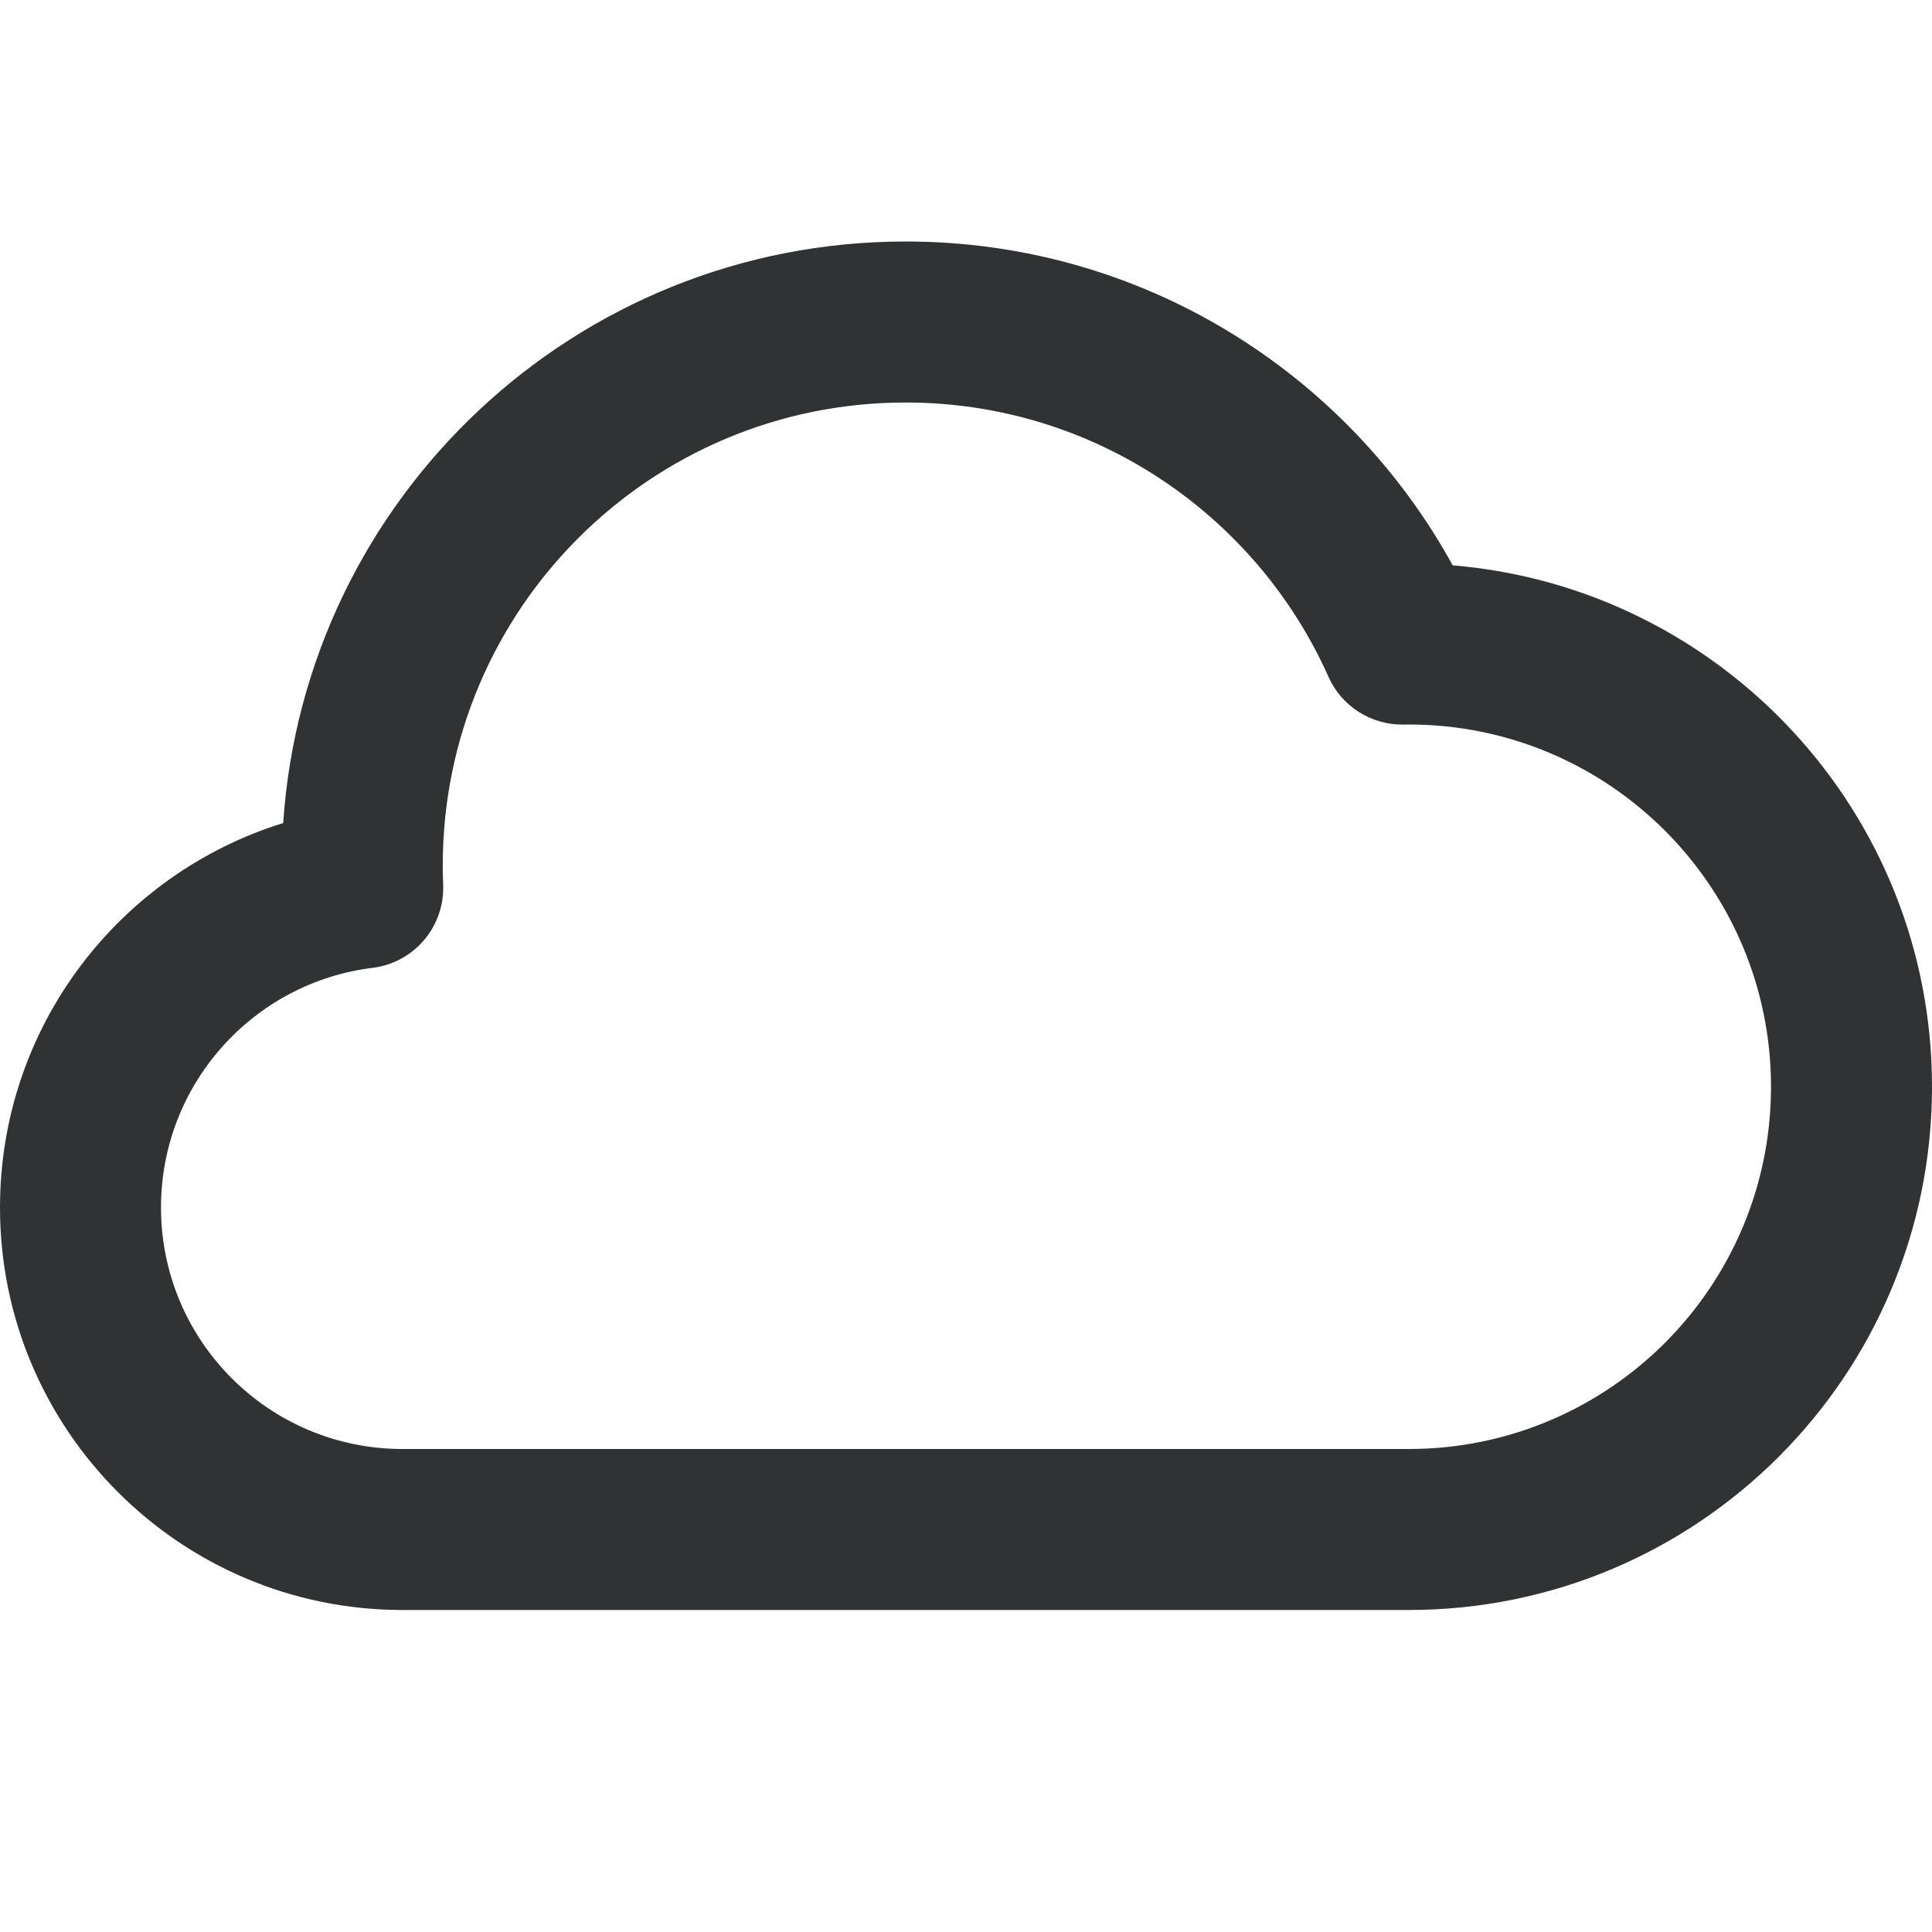
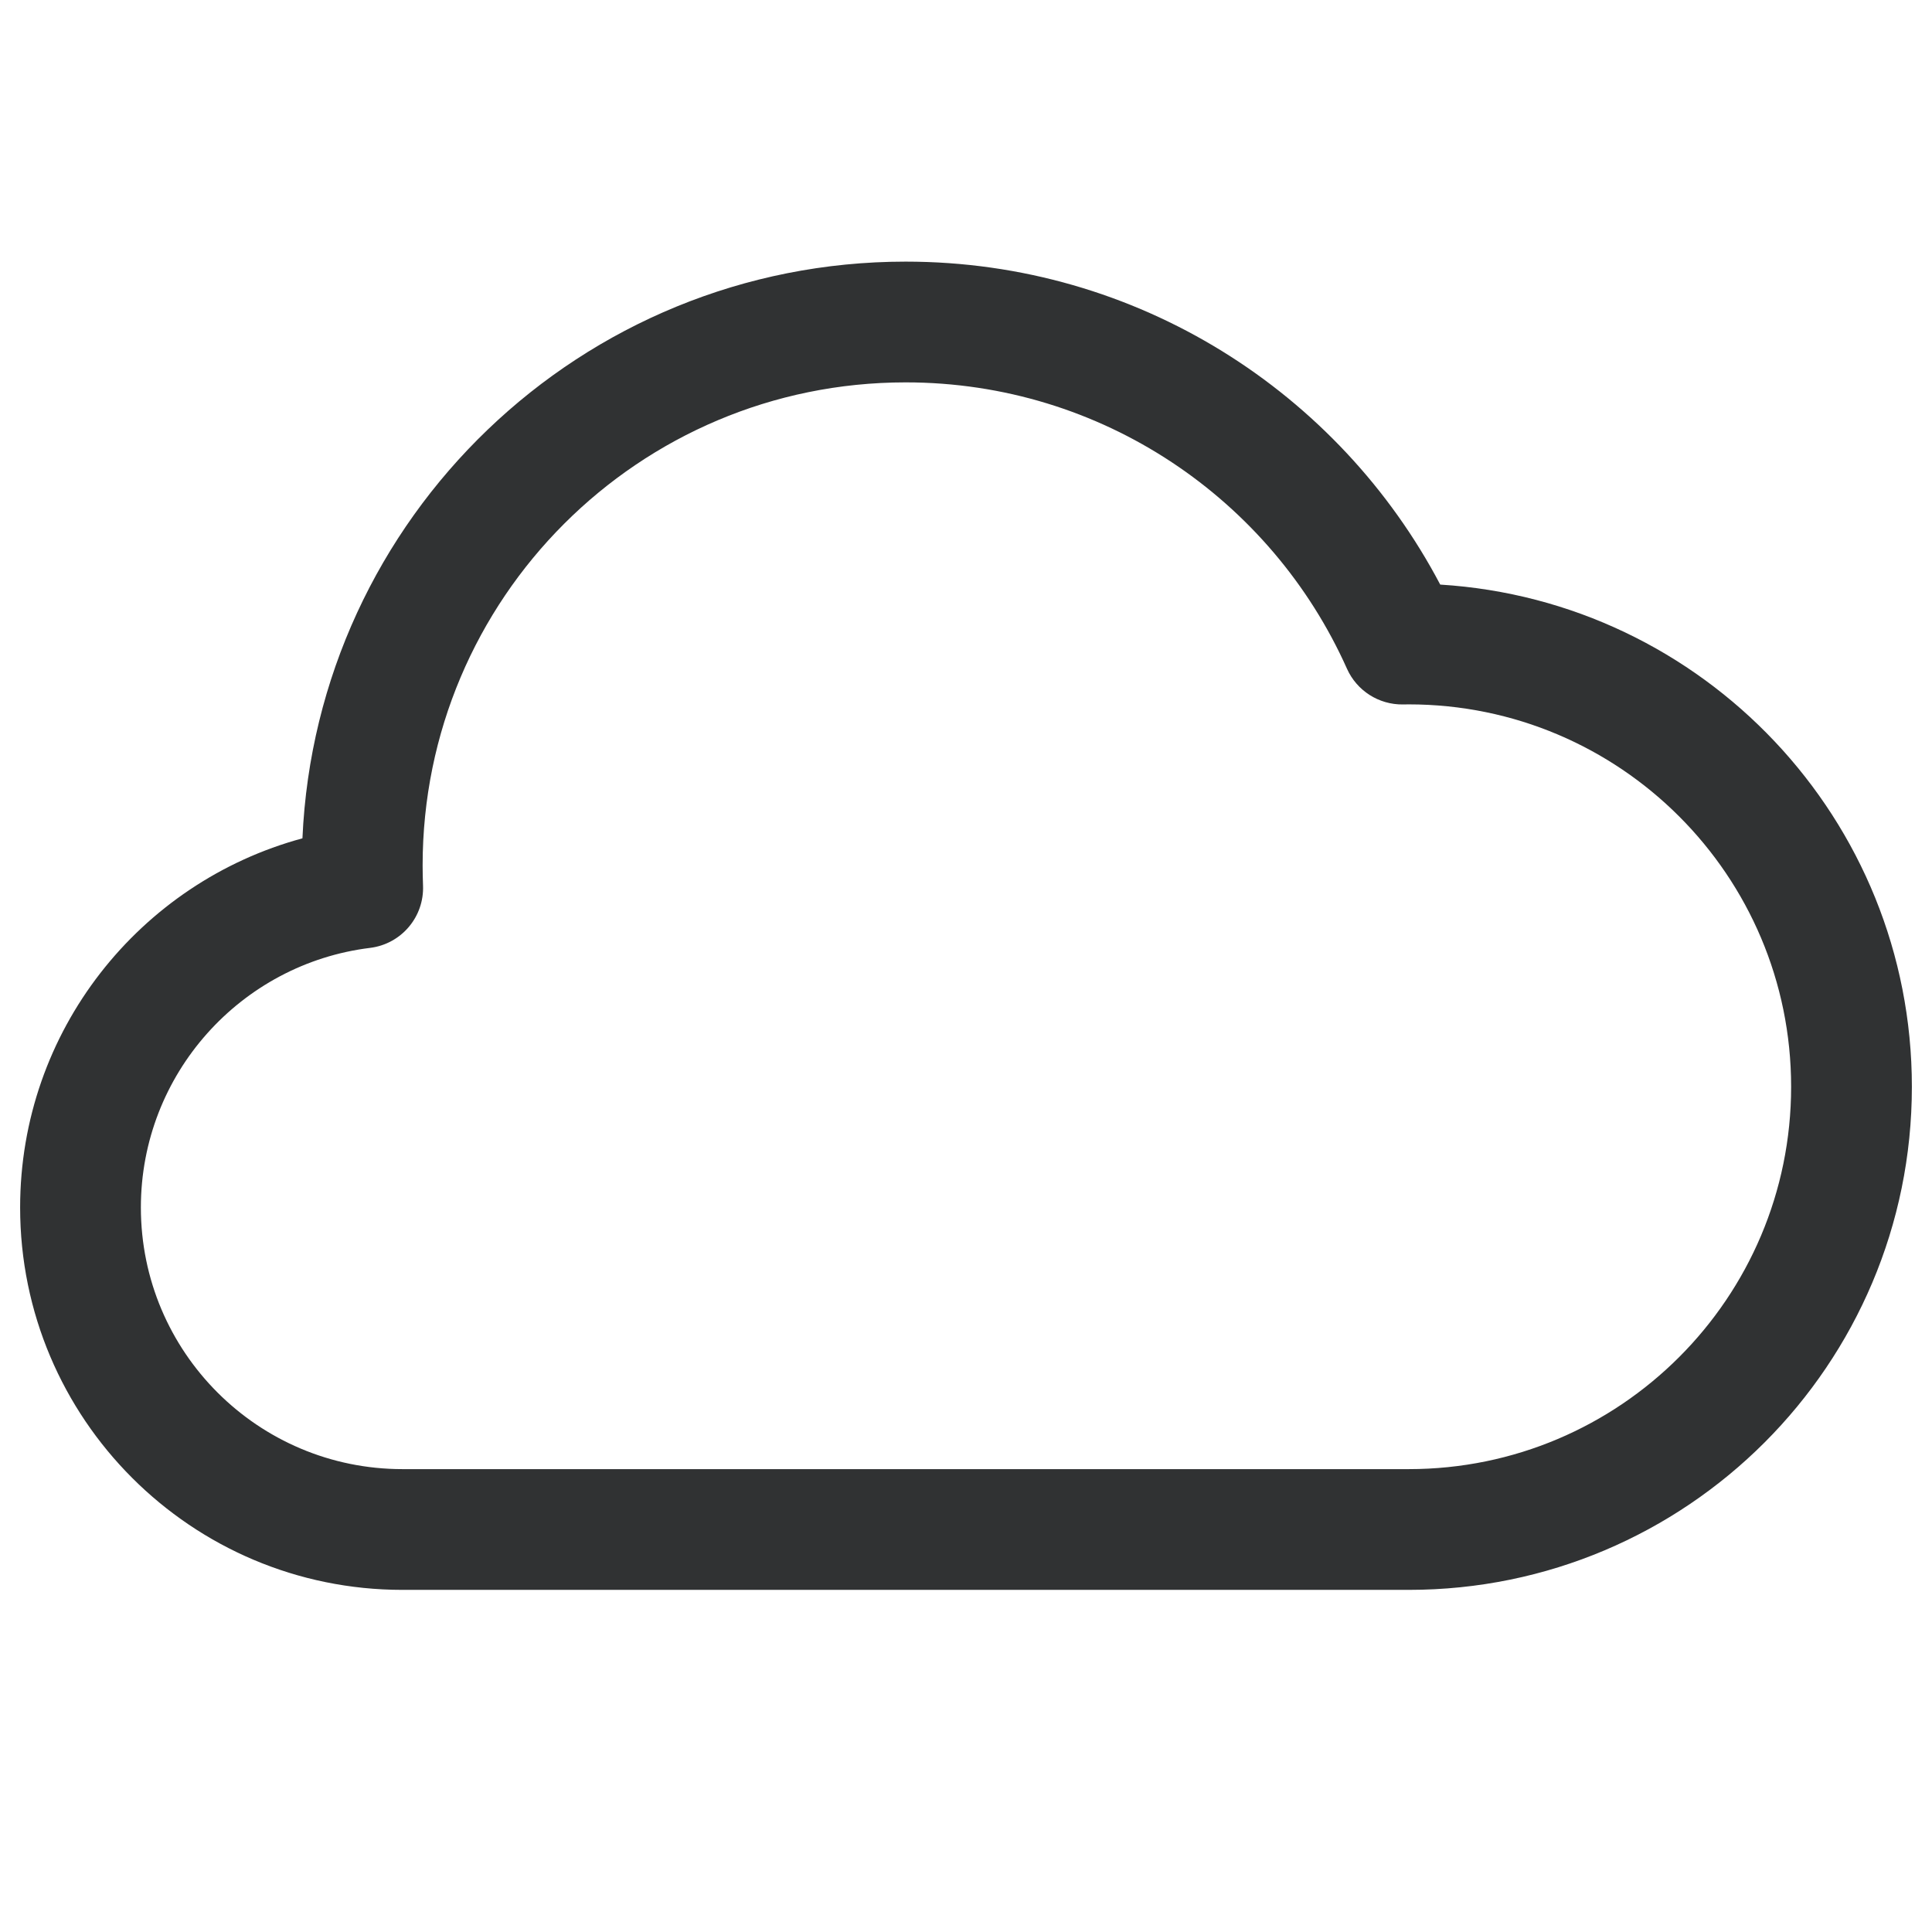
<svg xmlns="http://www.w3.org/2000/svg" width="24" height="24" viewBox="0 0 24 24" fill="none">
-   <path fill-rule="evenodd" clip-rule="evenodd" d="M11.25 5C8.074 5 5.5 7.574 5.5 10.75C5.5 10.83 5.502 10.91 5.505 10.989C5.526 11.51 5.145 11.959 4.628 12.023C3.147 12.205 2 13.469 2 15C2 16.657 3.343 18 5 18H17.5C19.985 18 22 15.985 22 13.5C22 11.015 19.985 9 17.5 9C17.477 9 17.454 9 17.431 9.001C17.032 9.006 16.666 8.774 16.503 8.408C15.606 6.398 13.59 5 11.25 5ZM3.518 10.224C3.788 6.189 7.147 3 11.25 3C14.181 3 16.729 4.626 18.046 7.023C21.381 7.3 24 10.094 24 13.5C24 17.09 21.09 20 17.5 20H5C2.239 20 0 17.761 0 15C0 12.754 1.48 10.856 3.518 10.224Z" fill="#303233" />
+   <path fill-rule="evenodd" clip-rule="evenodd" d="M11.25 4.75C7.936 4.75 5.25 7.436 5.25 10.75C5.25 10.834 5.252 10.917 5.255 11C5.271 11.39 4.985 11.727 4.597 11.775C2.993 11.972 1.75 13.342 1.75 15C1.75 16.795 3.205 18.25 5 18.25H17.5C20.123 18.25 22.25 16.123 22.25 13.5C22.25 10.877 20.123 8.75 17.5 8.75C17.476 8.75 17.452 8.75 17.428 8.751C17.128 8.755 16.854 8.58 16.732 8.306C15.795 6.209 13.692 4.75 11.25 4.75ZM3.757 10.414C3.933 6.428 7.22 3.25 11.25 3.25C14.134 3.25 16.636 4.878 17.891 7.262C21.161 7.464 23.75 10.18 23.75 13.5C23.75 16.952 20.952 19.75 17.5 19.75H5C2.377 19.75 0.25 17.623 0.25 15C0.25 12.806 1.736 10.961 3.757 10.414Z" fill="#303233" />
</svg>
